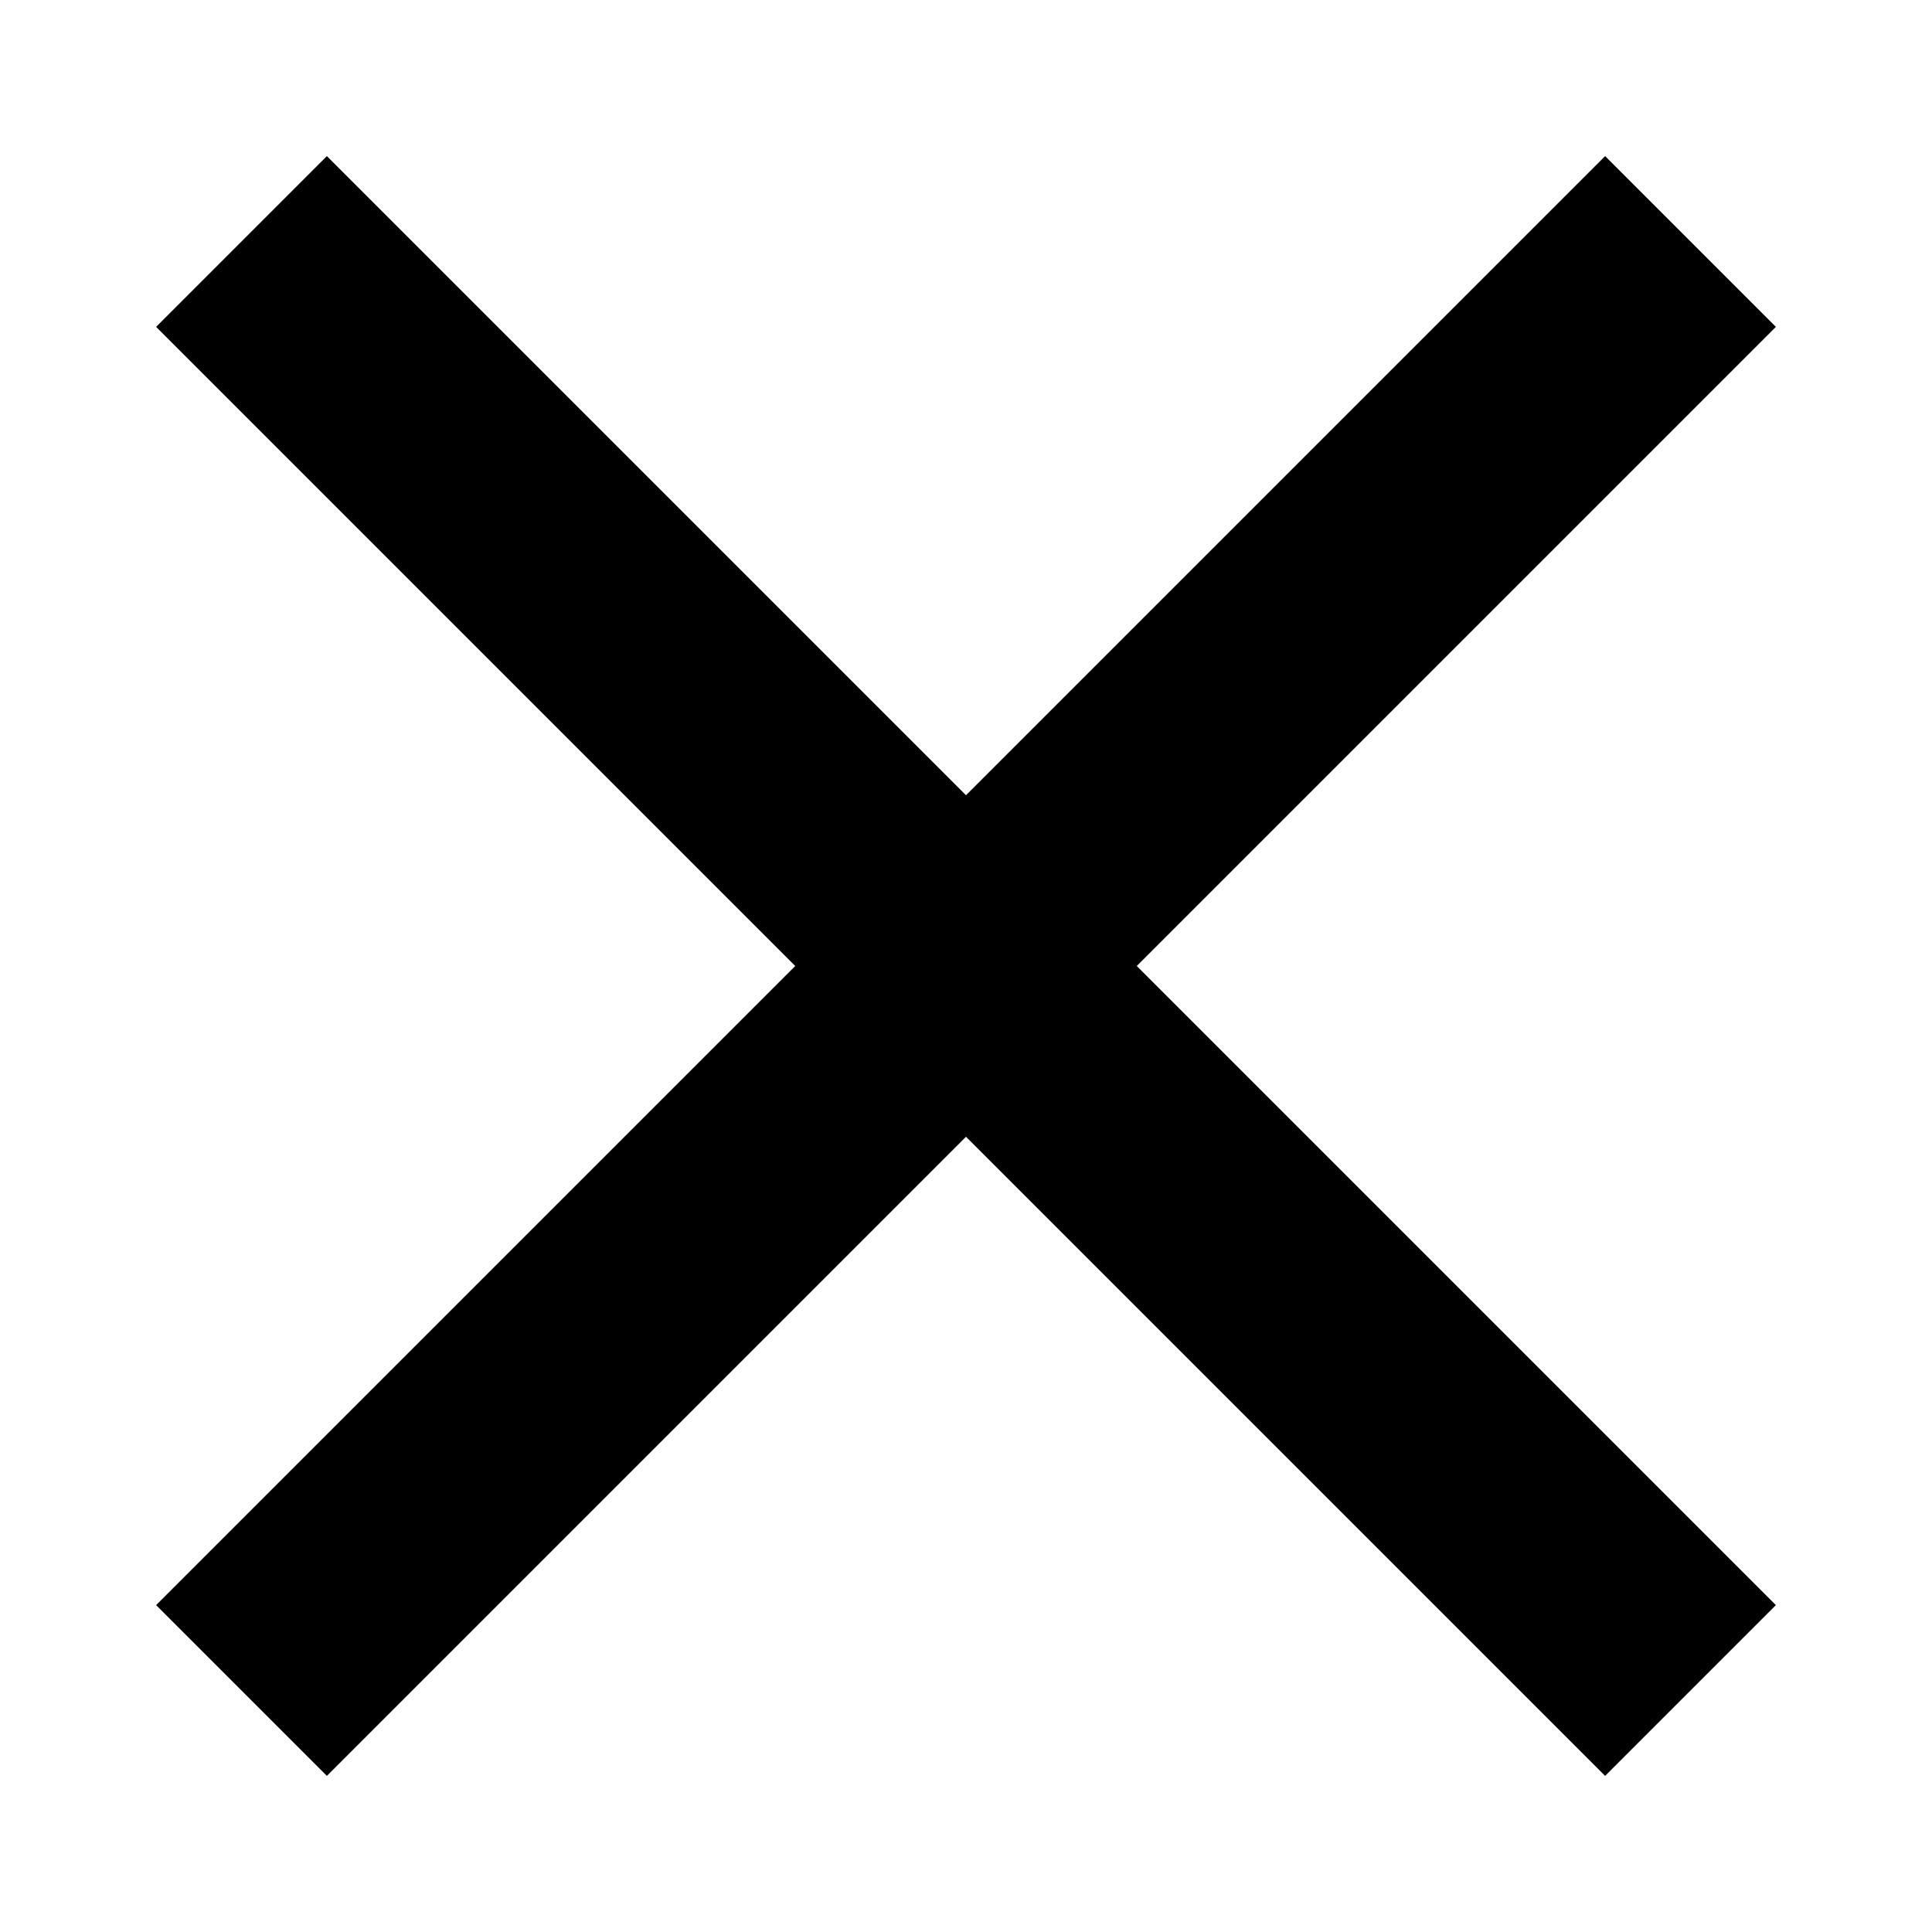
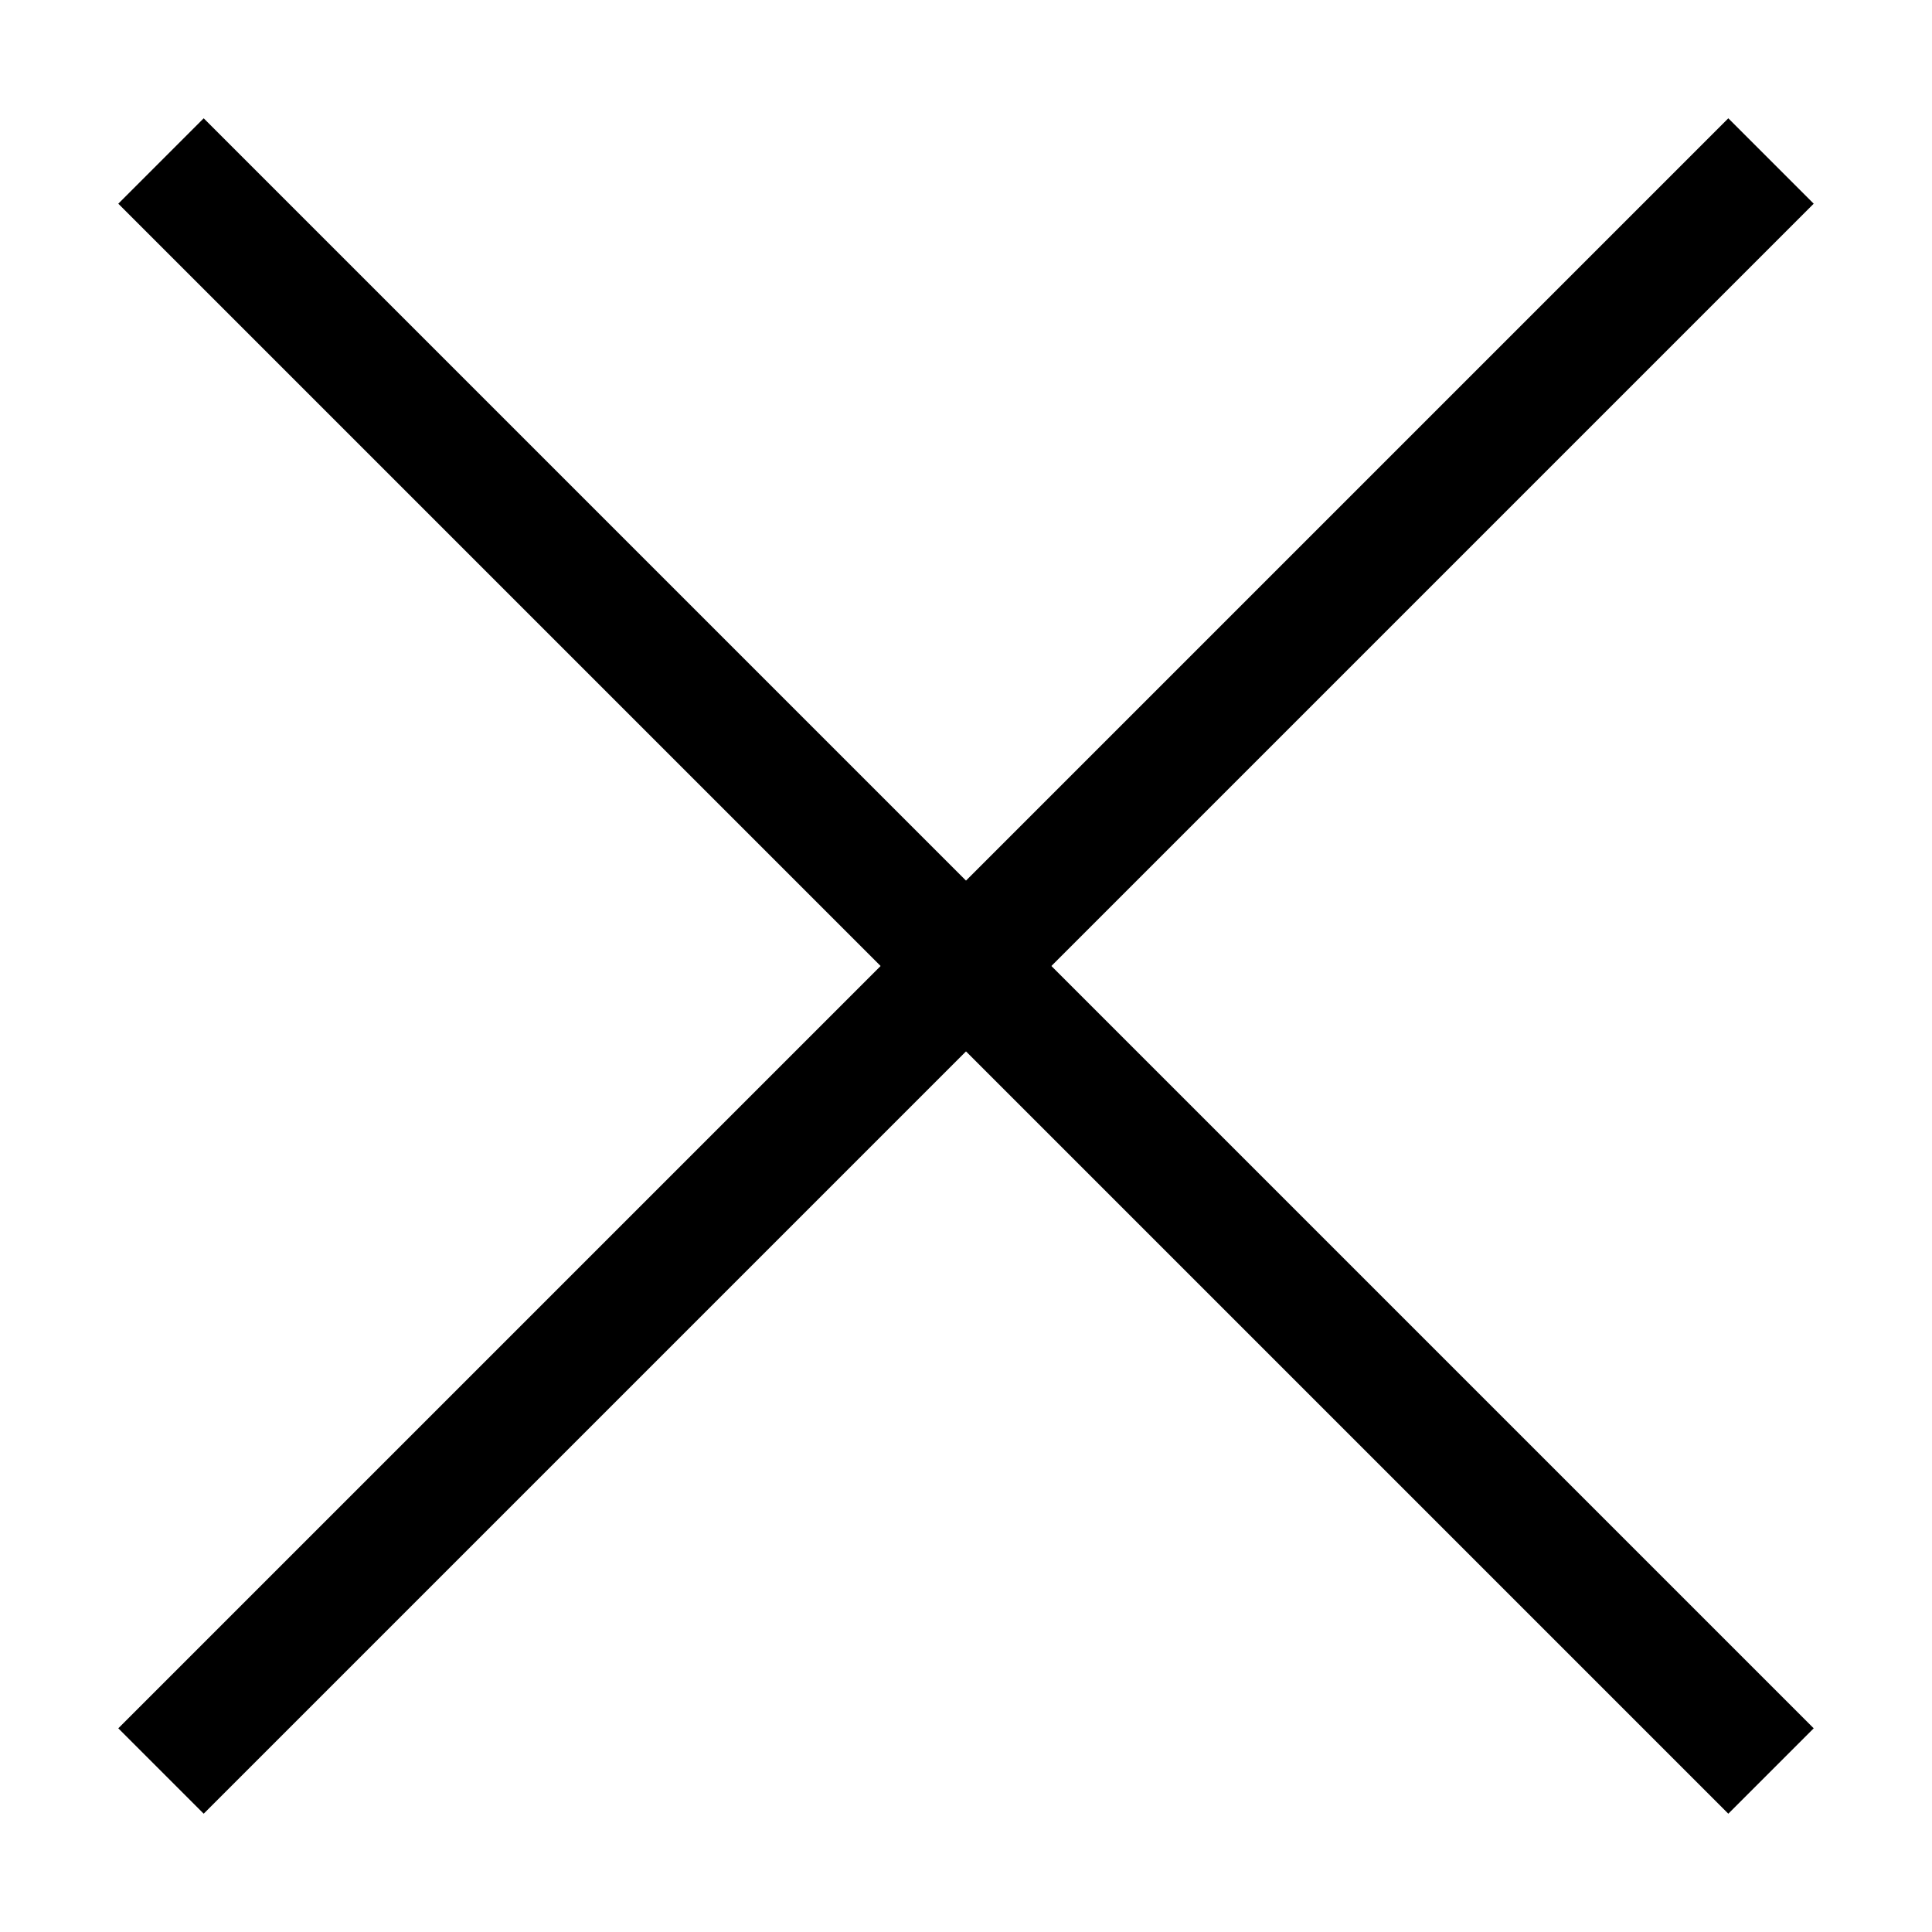
- <svg xmlns="http://www.w3.org/2000/svg" width="16" height="16" viewBox="0 0 16 16" fill="none">
-   <path d="M2 2L14 14" stroke="black" stroke-width="2" />
-   <path d="M14 2L2 14" stroke="black" stroke-width="2" />
+ <svg xmlns="http://www.w3.org/2000/svg" width="24" height="24" viewBox="0 0 24 24" fill="none">
+   <path d="M2 2L22 22" stroke="black" stroke-width="1.5" />
+   <path d="M22 2L2 22" stroke="black" stroke-width="1.5" />
</svg>
